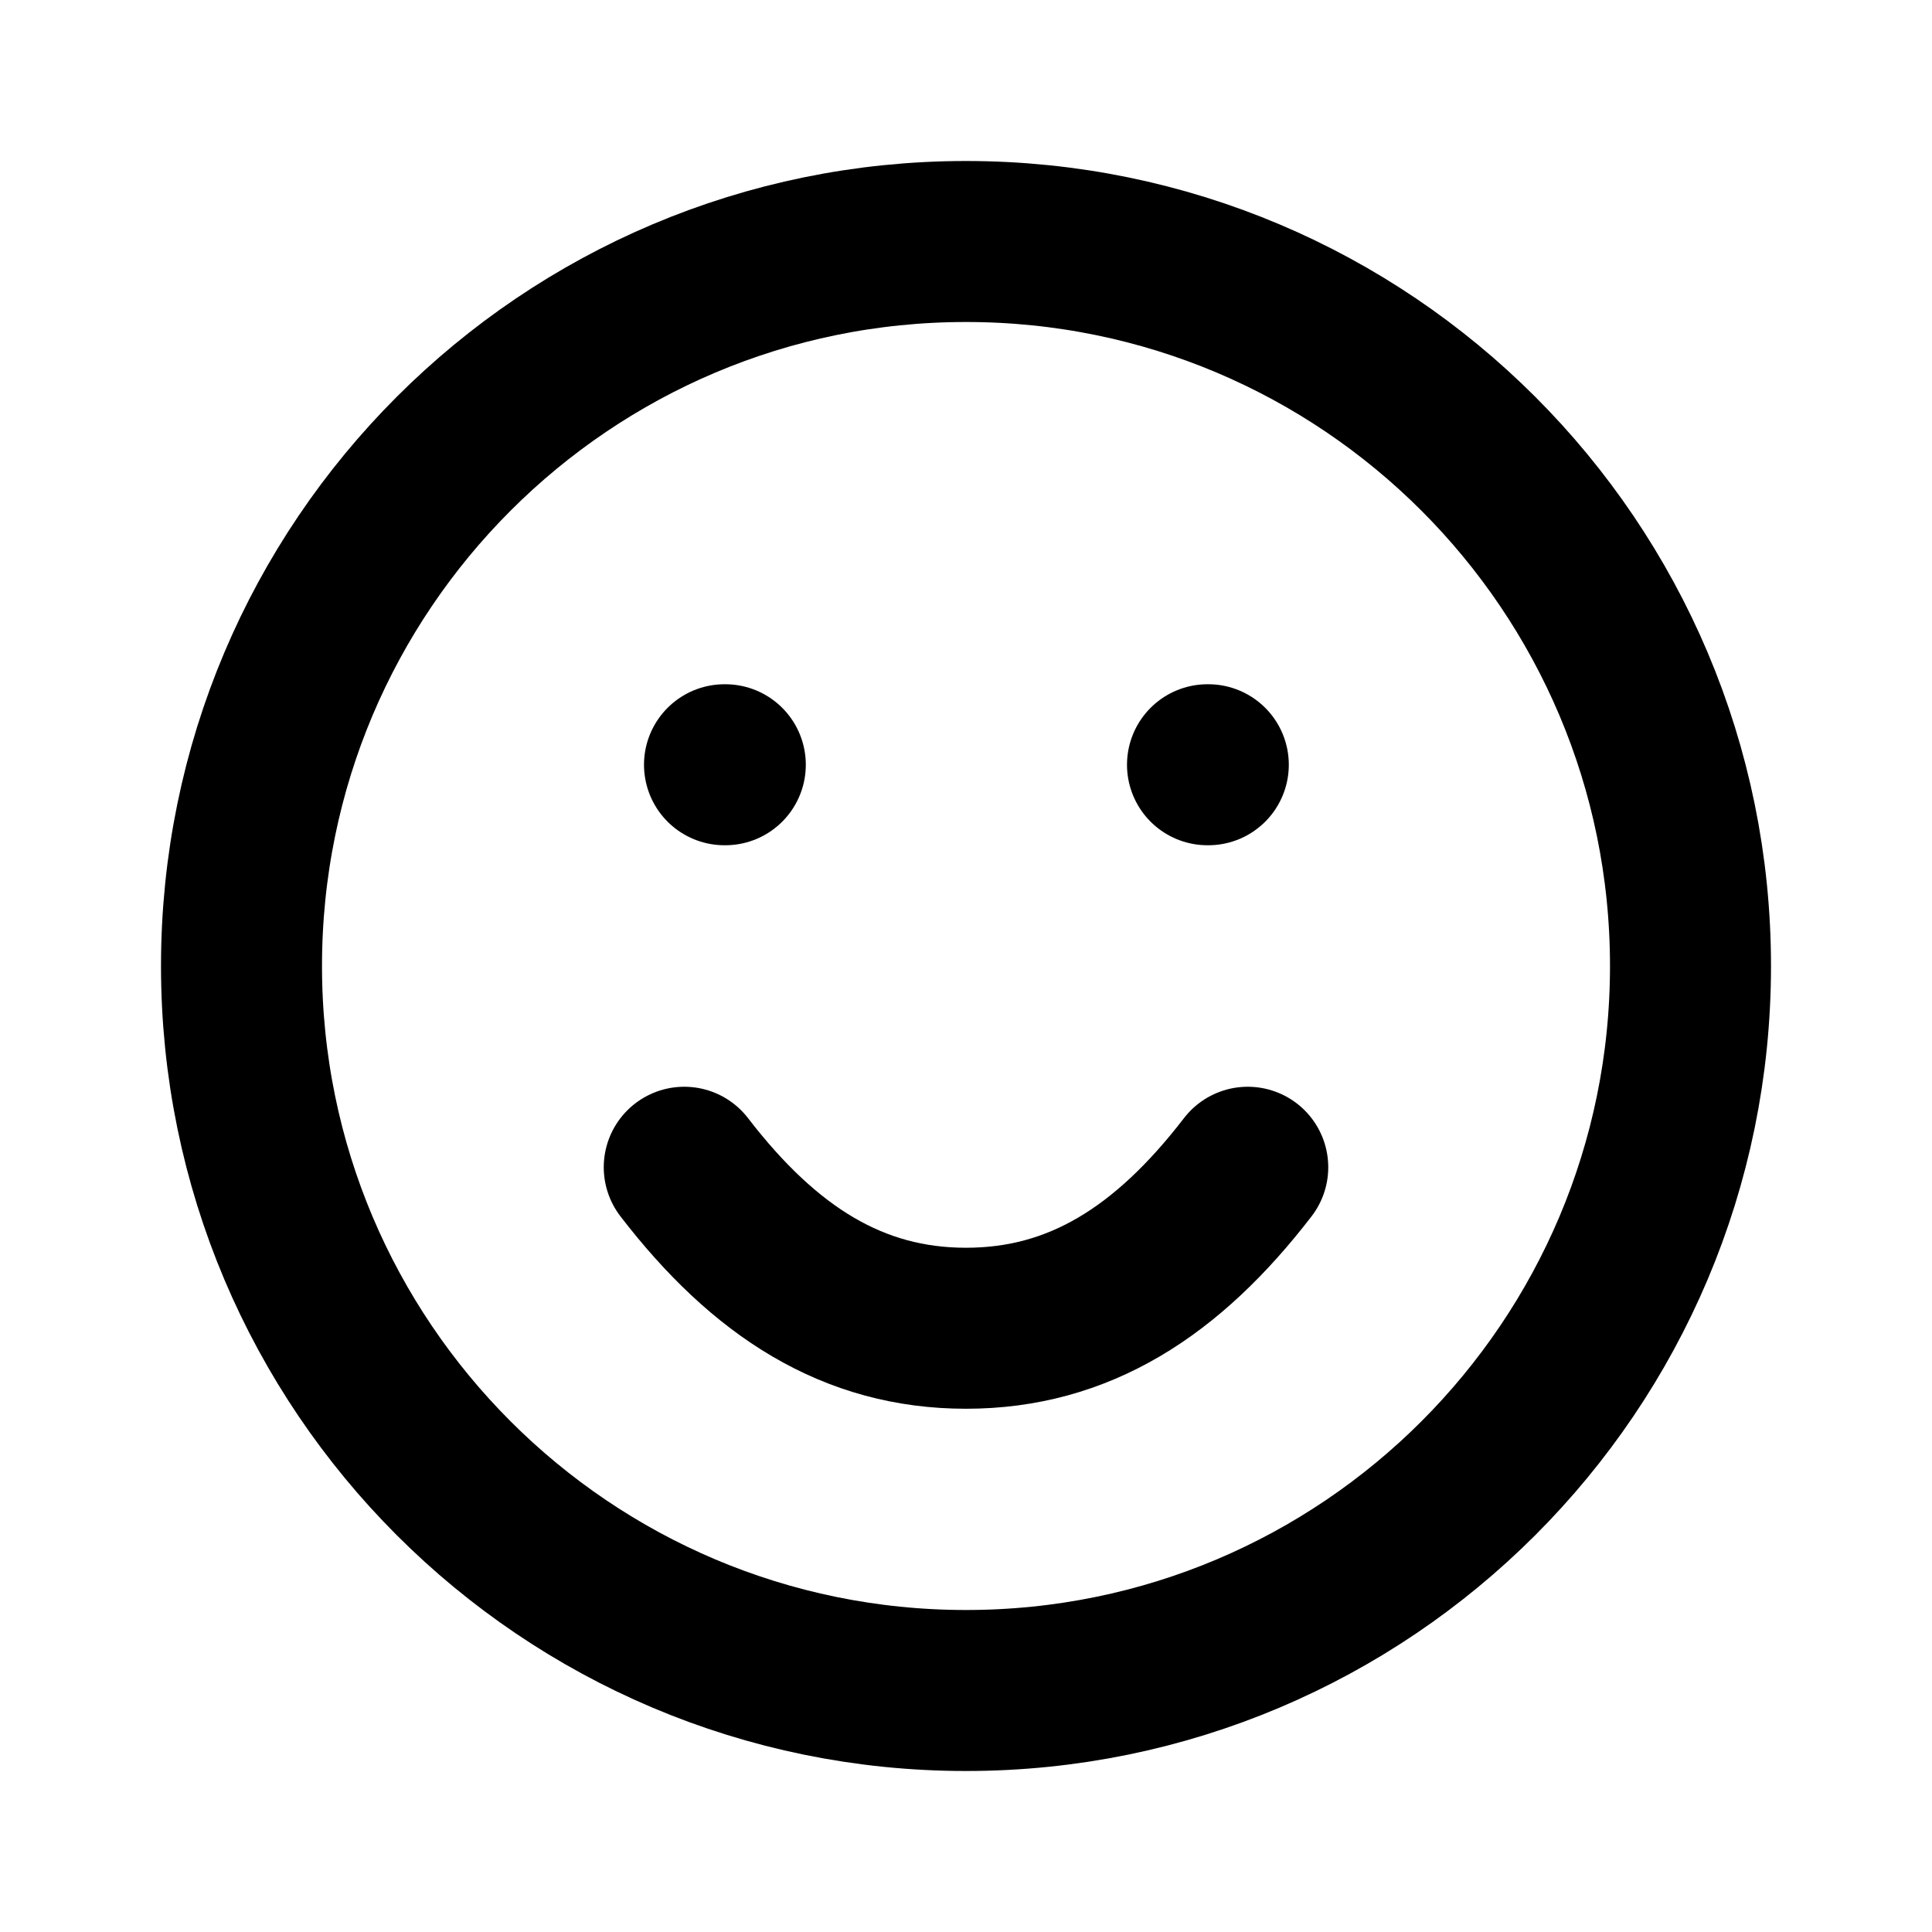
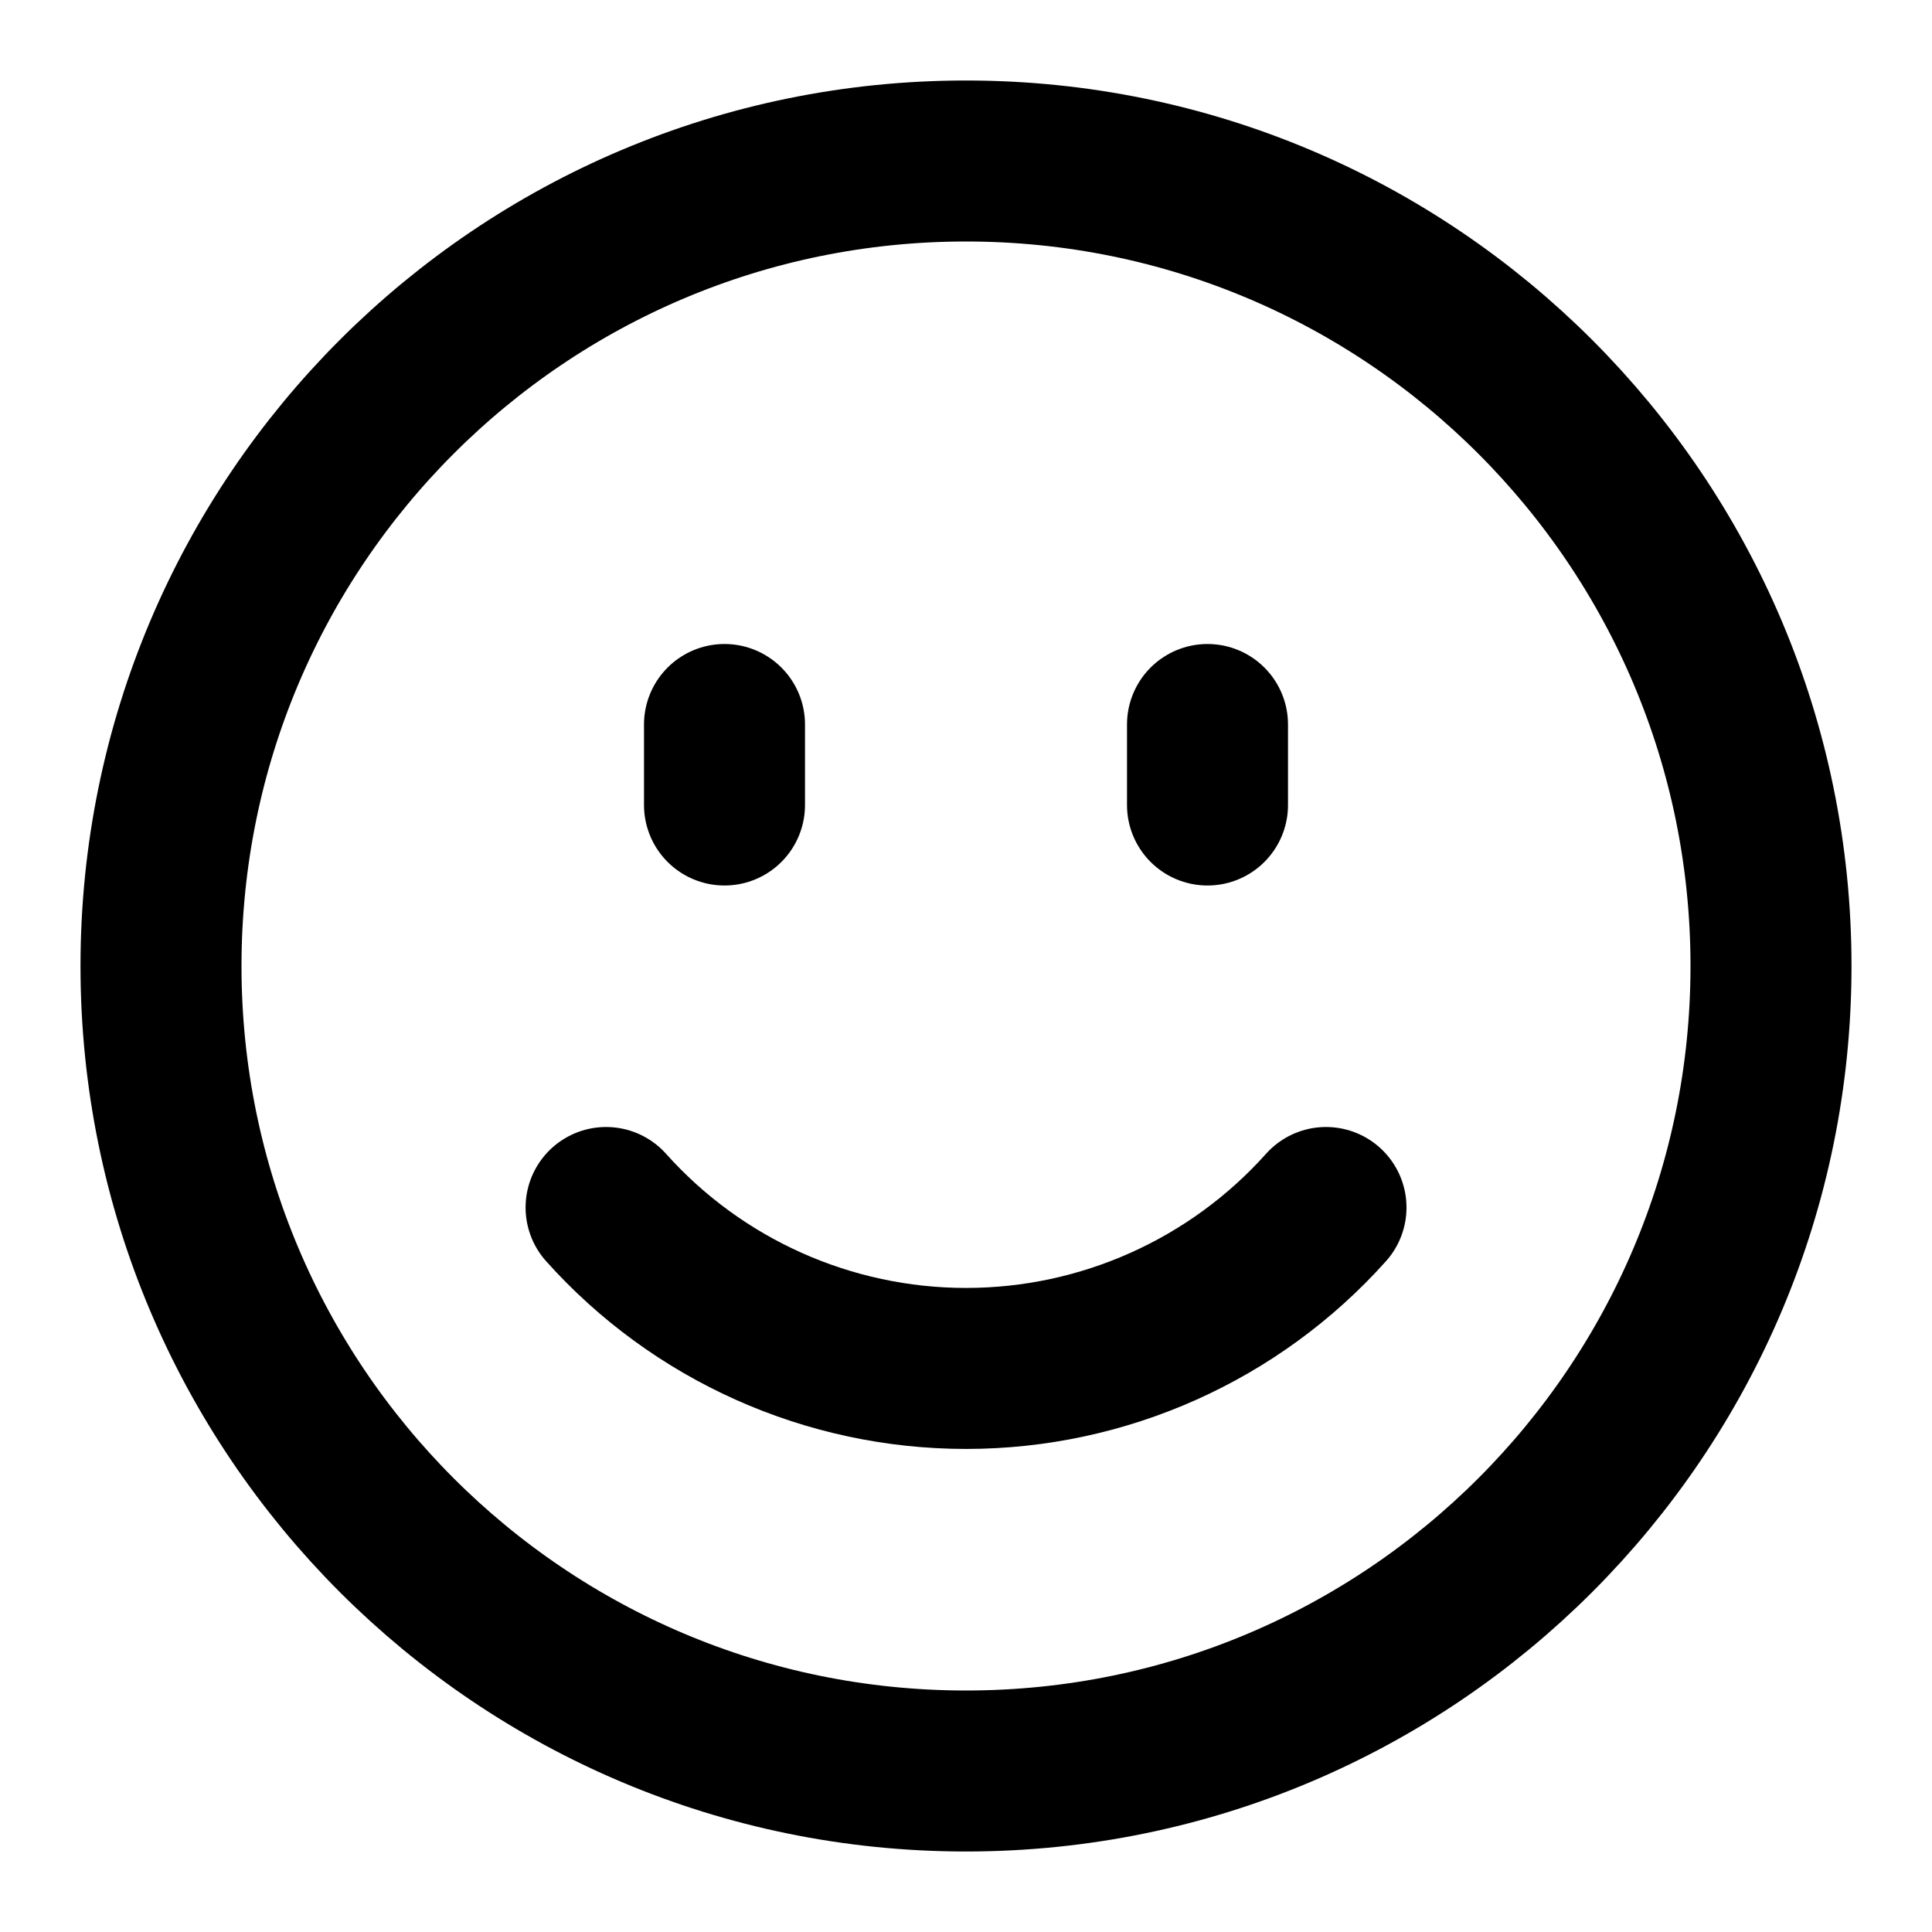
- <svg xmlns="http://www.w3.org/2000/svg" width="24" height="24" viewBox="0 0 24 24" fill="none" stroke="#000" stroke-width="2" stroke-linecap="round" stroke-linejoin="round">
-   <circle cx="12" cy="12" r="9" />
-   <path d="M8.5 14.5c1 1.3 2.1 2 3.5 2s2.5-.7 3.5-2" />
-   <path d="M9 9.5h.01M15 9.5h.01" />
+ <svg xmlns="http://www.w3.org/2000/svg" width="24" height="24" viewBox="0 0 24 24" fill="none" stroke="currentColor" stroke-width="2" stroke-linecap="round" stroke-linejoin="round">
+   <path d="M15 10V9" />
+   <path d="M16.472 15a6 6 0 01-8.943 0" />
+   <path d="M9 10V9" />
+   <circle cx="12" cy="12" r="10" />
</svg>
